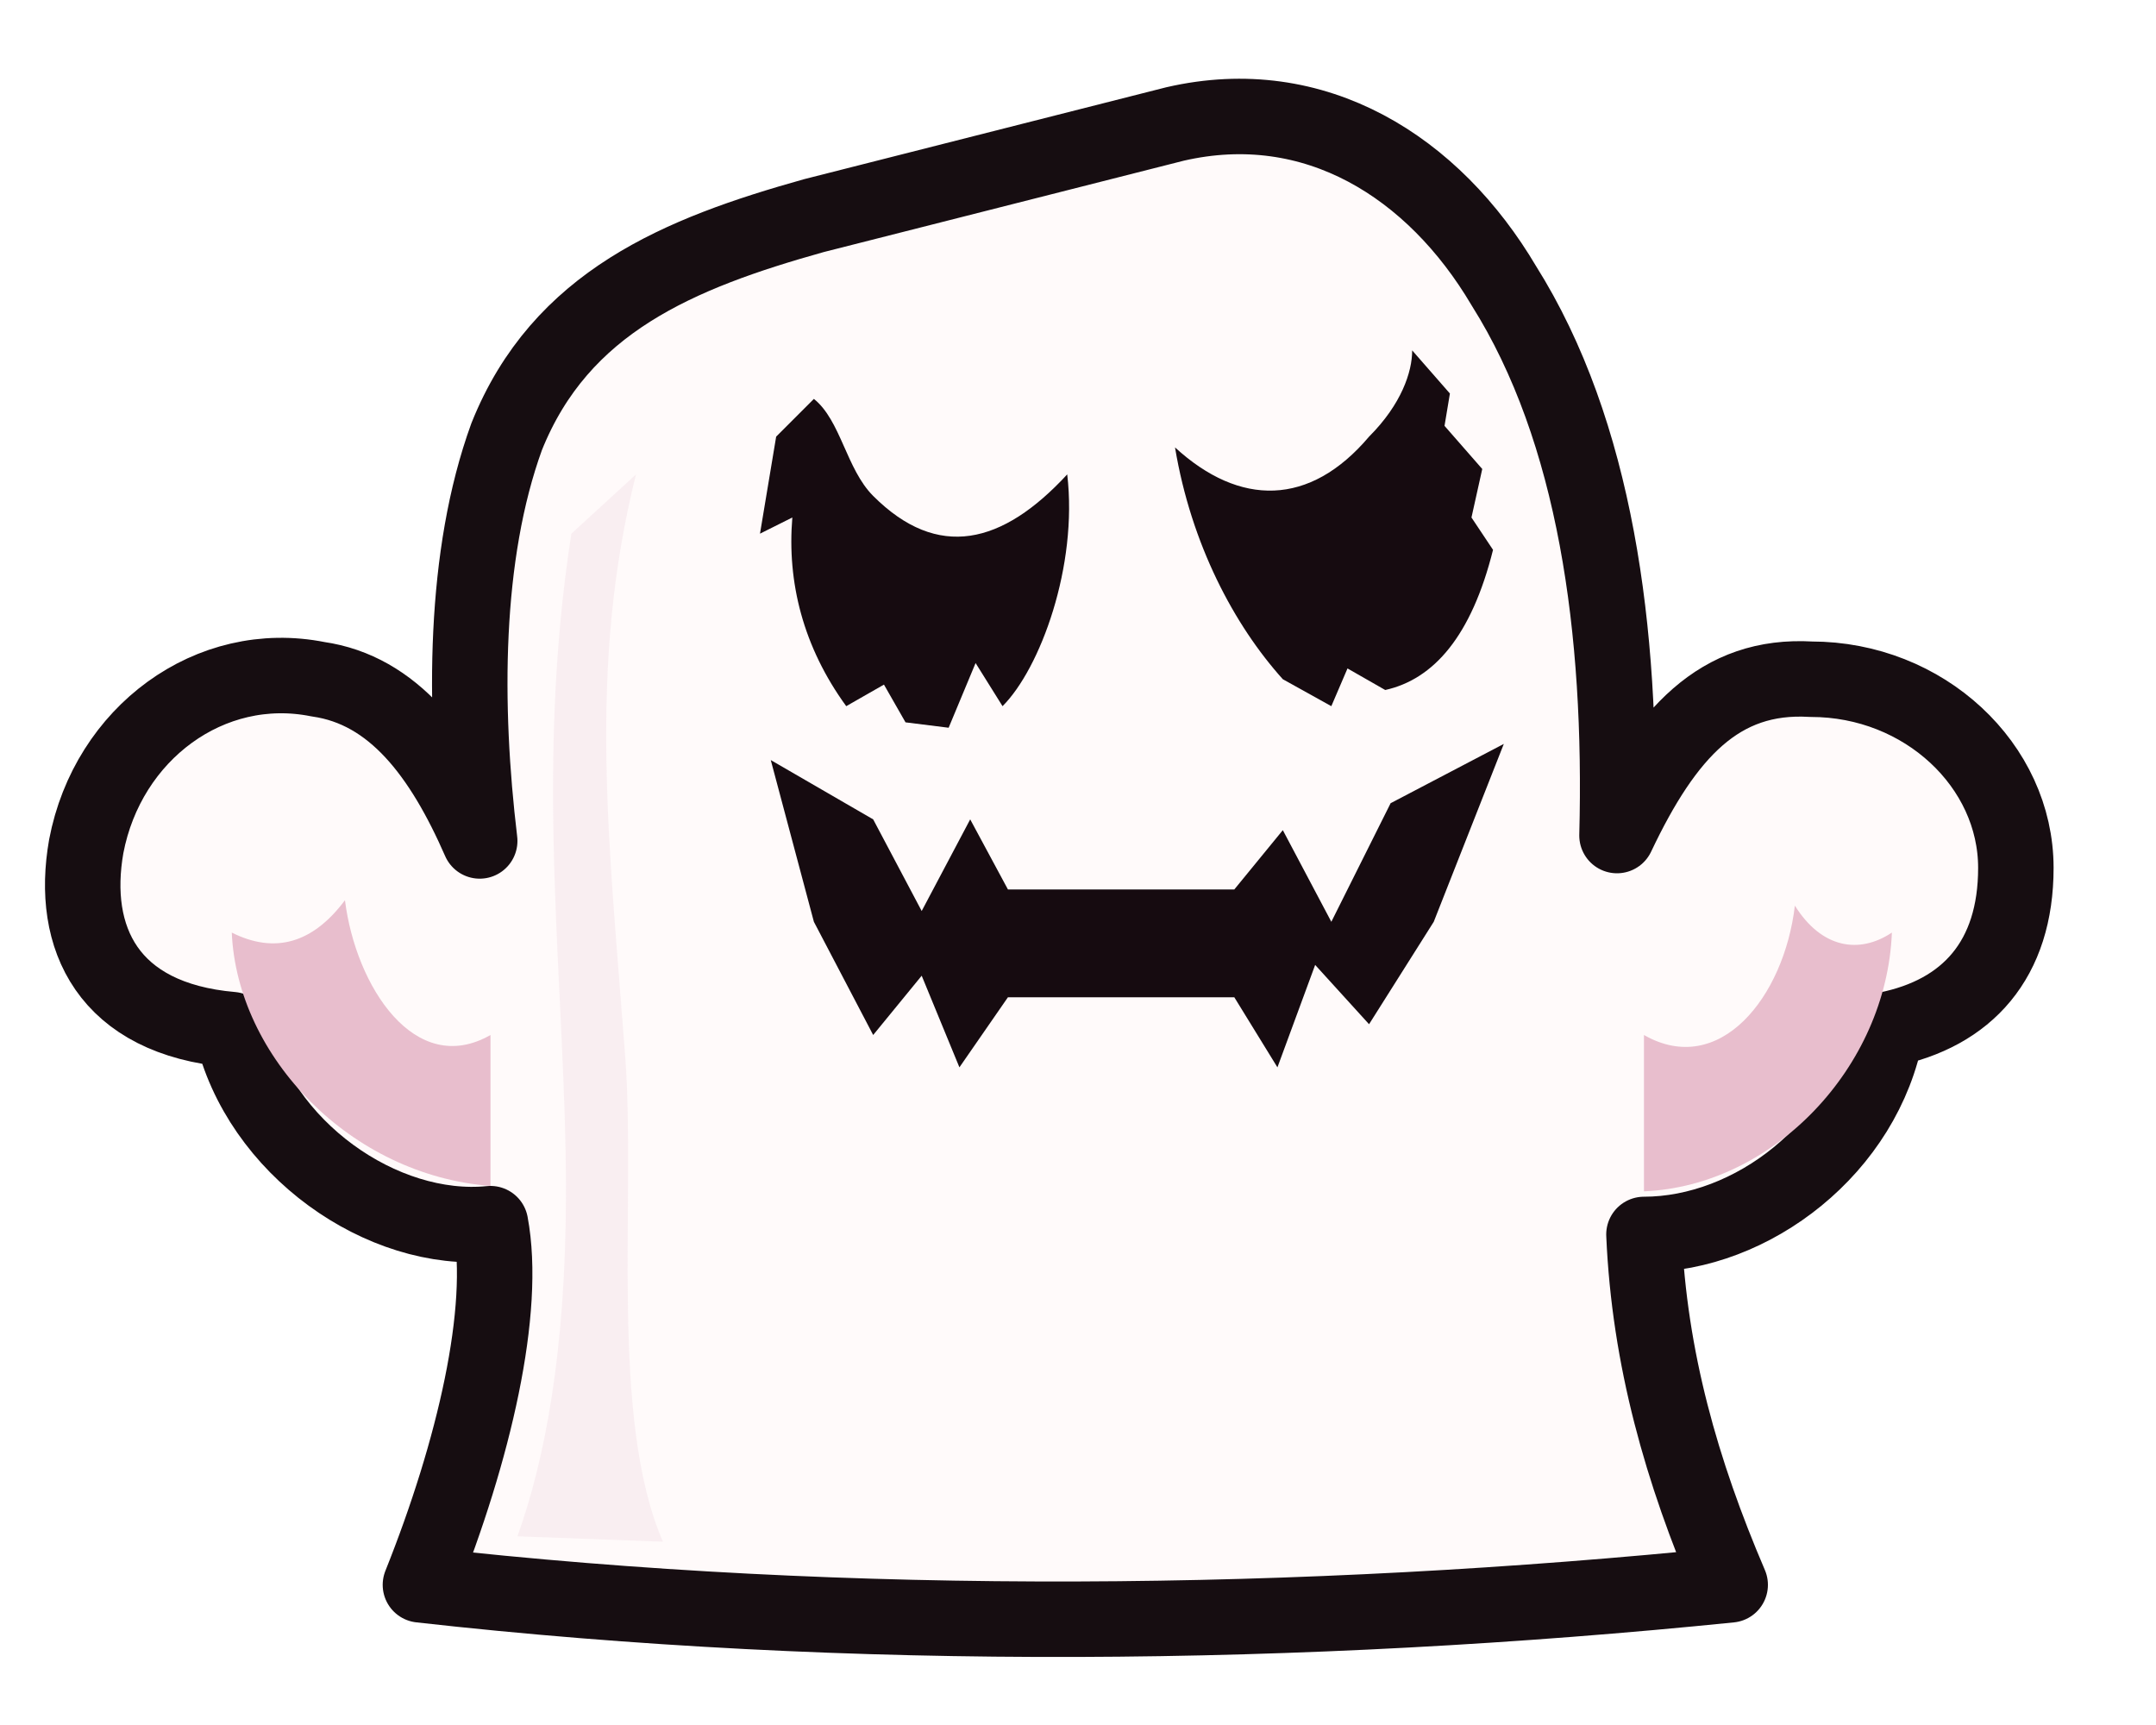
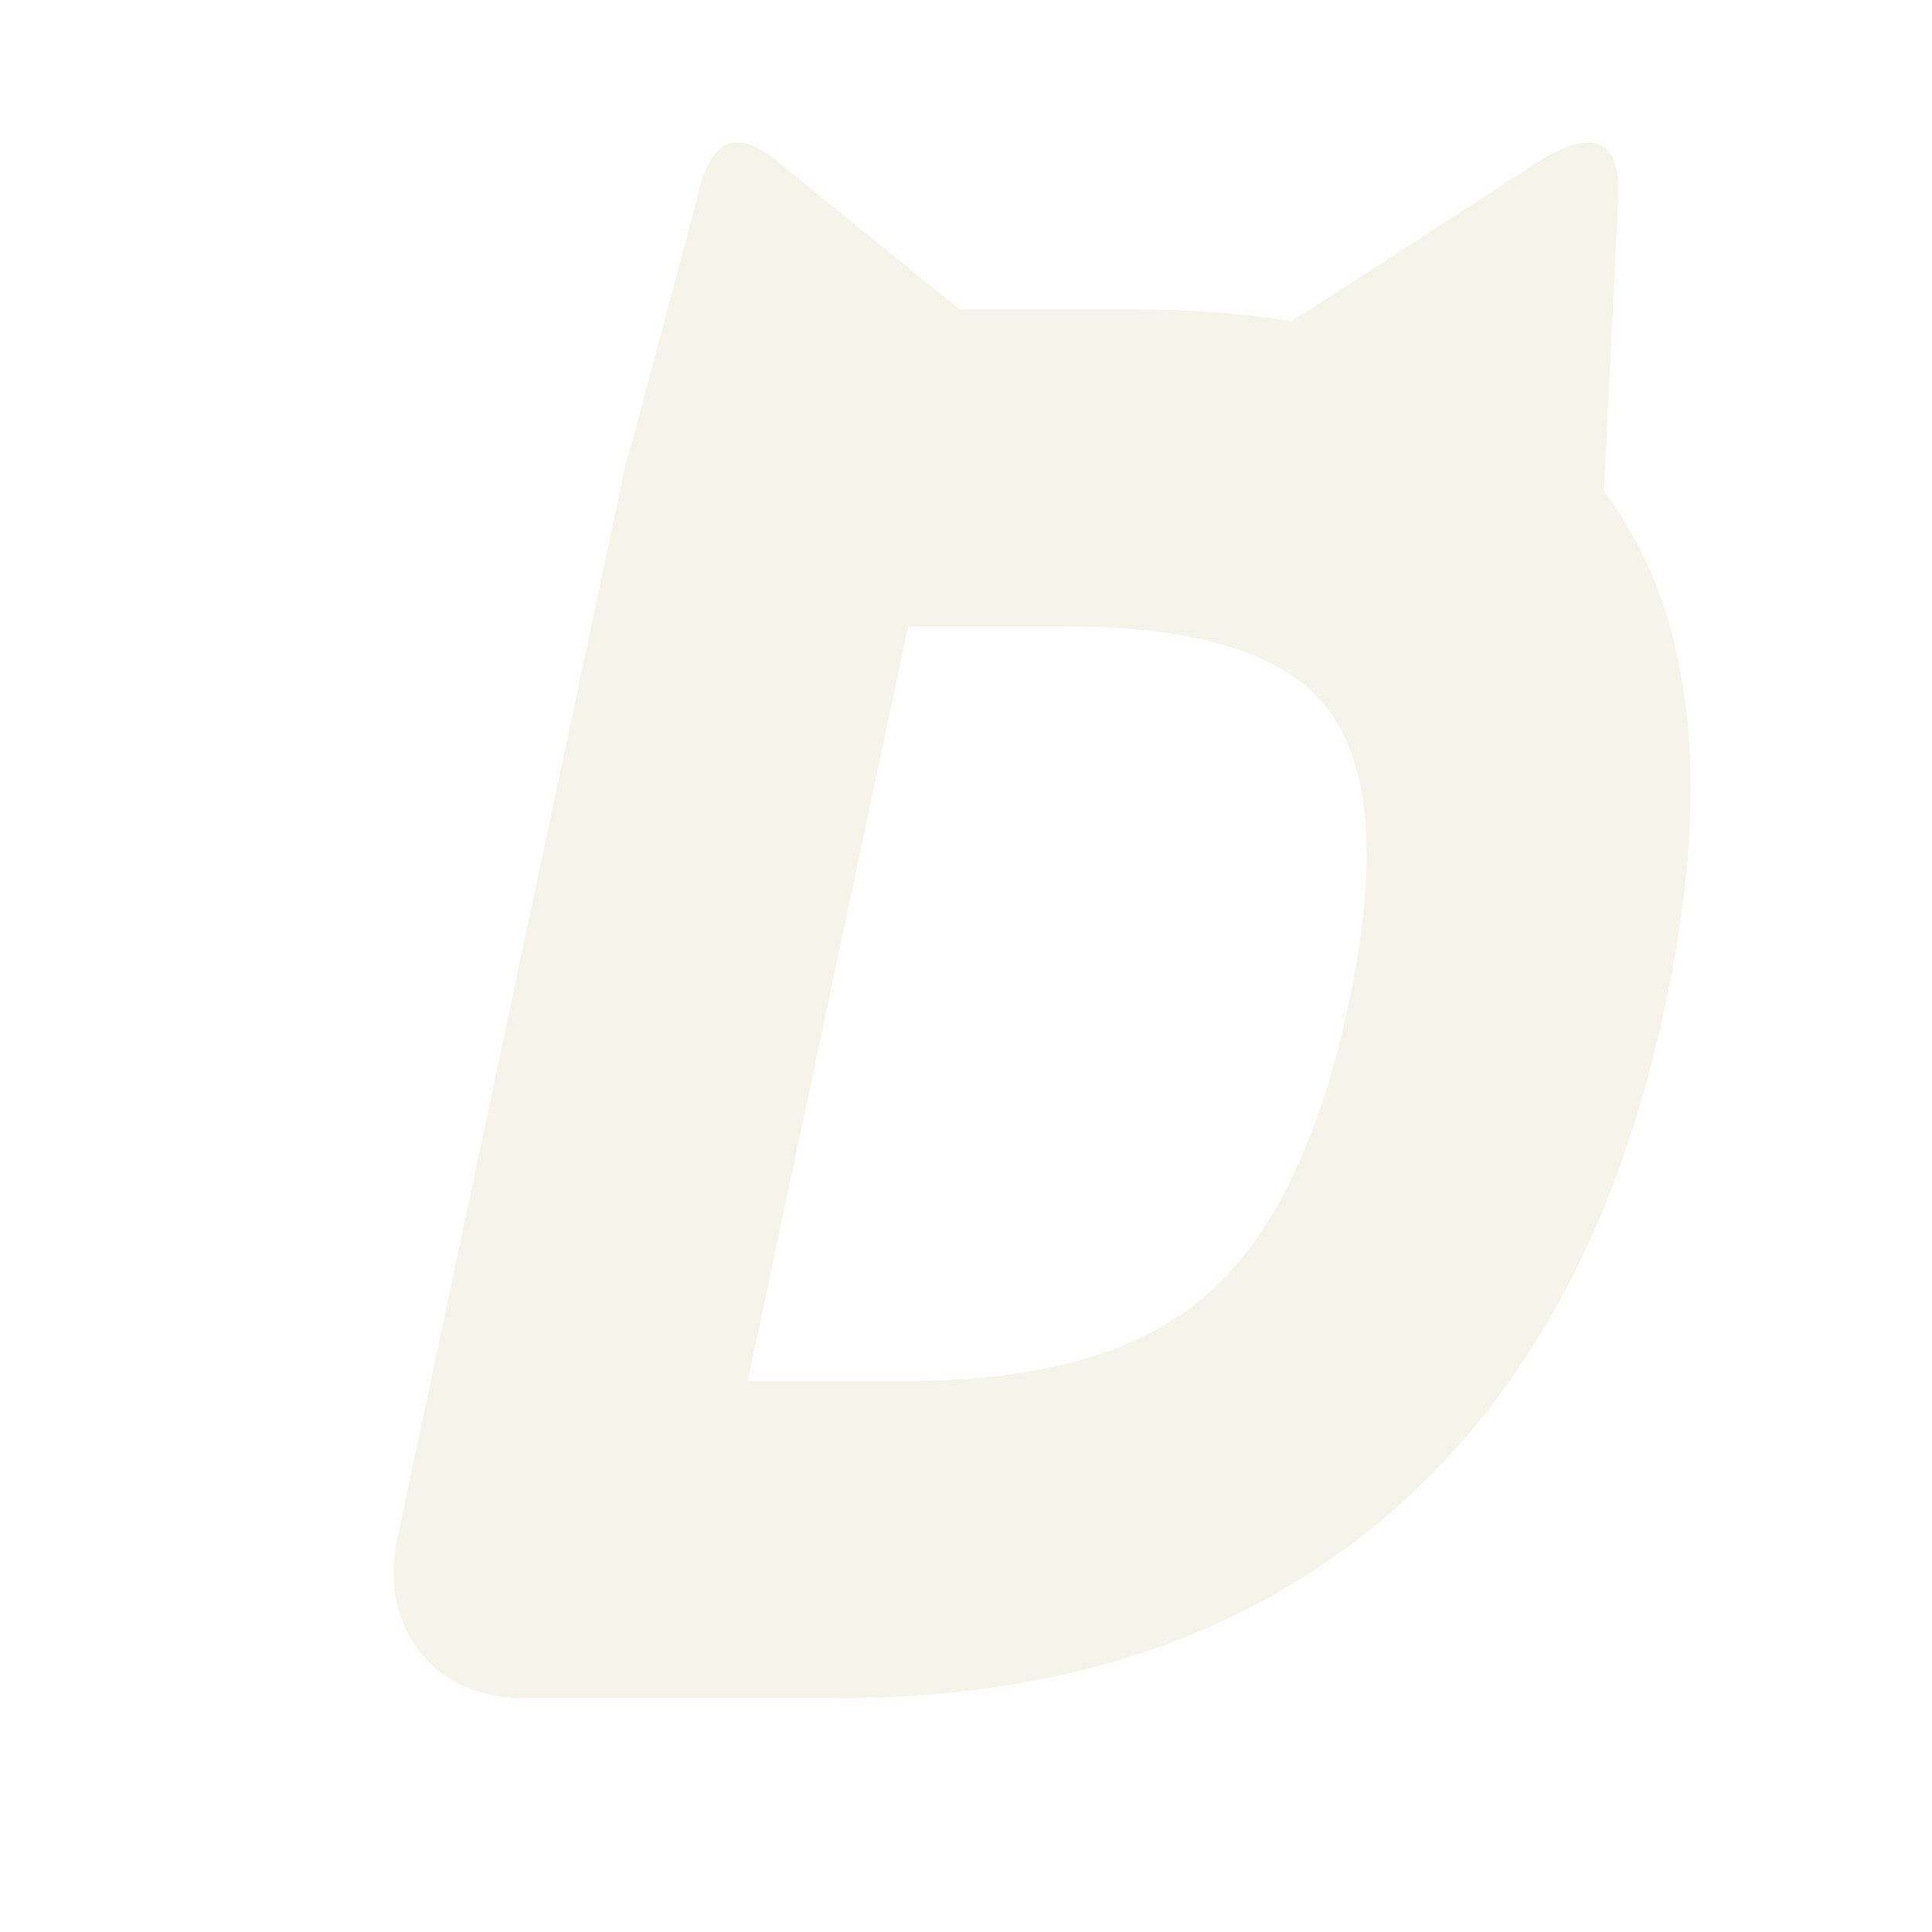
- <svg xmlns="http://www.w3.org/2000/svg" width="400" height="320" viewBox="0 0 400 320" fill="none">
-   <path d="M78 294C88 269 94 243 91 227C71 229 48 213 43 191C20 189 13 174 16 157C20 136 39 122 59 126C73 128 82 140 89 156C86 131 86 103 94 81C104 56 126 47 151 40L218 23C244 17 266 31 279 53C296 80 301 117 300 155C309 136 319 125 336 126C357 126 374 142 374 161C374 178 365 188 350 191C346 213 325 229 305 229C306 252 312 273 321 294C242 302 158 303 78 294Z" fill="#FFFAFA" stroke-width="14" stroke-linejoin="round" stroke="#160D11" />
-   <path d="M43 173C44 196 65 218 91 220V192C77 200 66 183 64 167C58 175 51 177 43 173Z" fill="#E8BECD" />
-   <path d="M305 192C319 200 331 185 333 168C338 176 345 177 351 173C350 198 329 220 305 221V192Z" fill="#E8BECD" />
-   <path opacity="0.65" d="M106 99C99 144 105 183 105 221C105 251 101 271 96 285L123 286C113 263 118 223 116 196C113 156 109 124 118 88L106 99Z" fill="#F6E8ED" />
-   <path d="M144 81L151 74C156 78 157 87 162 92C174 104 186 101 198 88C200 105 193 124 186 131L181 123L176 135L168 134L164 127L157 131C149 120 146 108 147 96L141 99L144 81Z" fill="#160B10" />
-   <path d="M218 83C230 94 243 94 254 81C260 75 262 69 262 65L269 73L268 79L275 87L273 96L277 102C273 118 266 126 257 128L250 124L247 131L238 126C229 116 221 101 218 83Z" fill="#160B10" />
-   <path d="M143 141L162 152L171 169L180 152L187 165H229L238 154L247 171L258 149L279 138L266 171L254 190L244 179L237 198L229 185H187L178 198L171 181L162 192L151 171L143 141Z" fill="#160B10" />
+ <svg xmlns="http://www.w3.org/2000/svg" width="256" height="256" viewBox="0 0 256 256">
+   <g transform="translate(-480 14) skewX(-12)" fill="none" stroke="#F5F4EA" stroke-width="42" stroke-linecap="round" stroke-linejoin="round">
+     <path d="M573 49L575 12Q575 1 584 7L623 34Z" fill="#F5F4EA" stroke="none" />
+     <path d="M650 34L686 7Q695 1 697 12L706 67Z" fill="#F5F4EA" stroke="none" />
+     <path d="M594 48V190H636C684 190 705 166 705 119C705 72 684 48 636 48Z" />
+   </g>
</svg>
